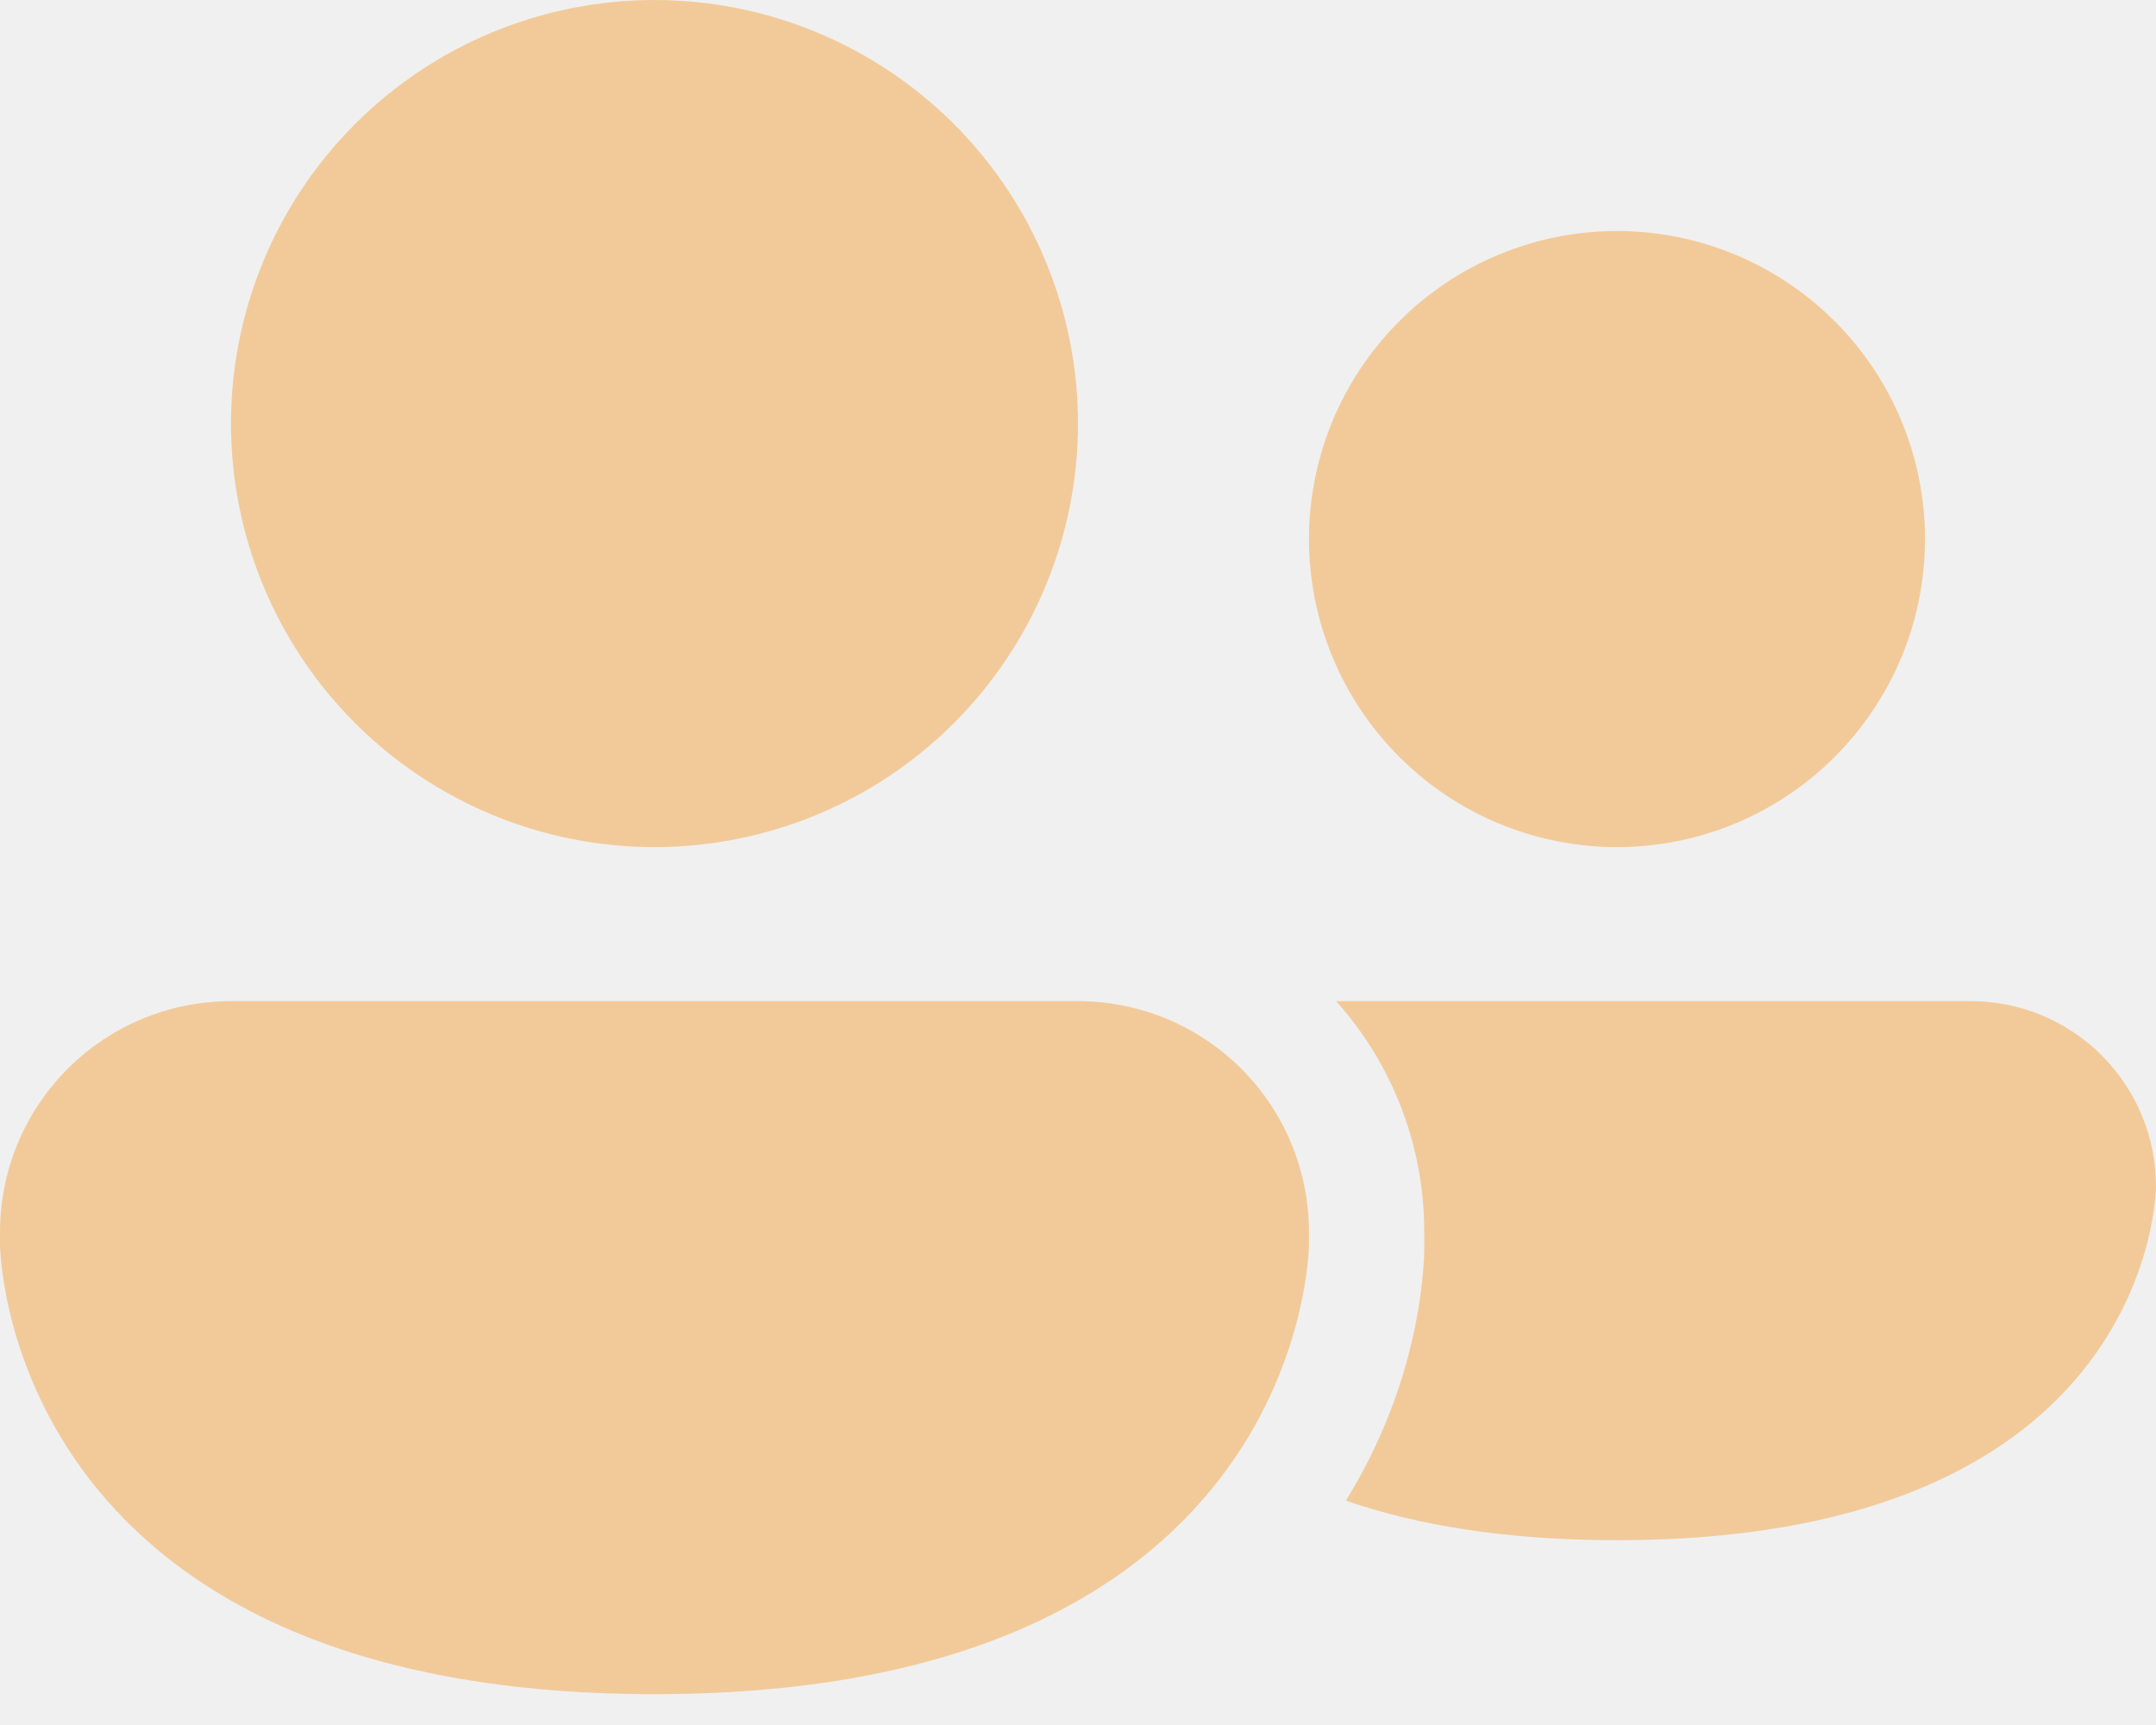
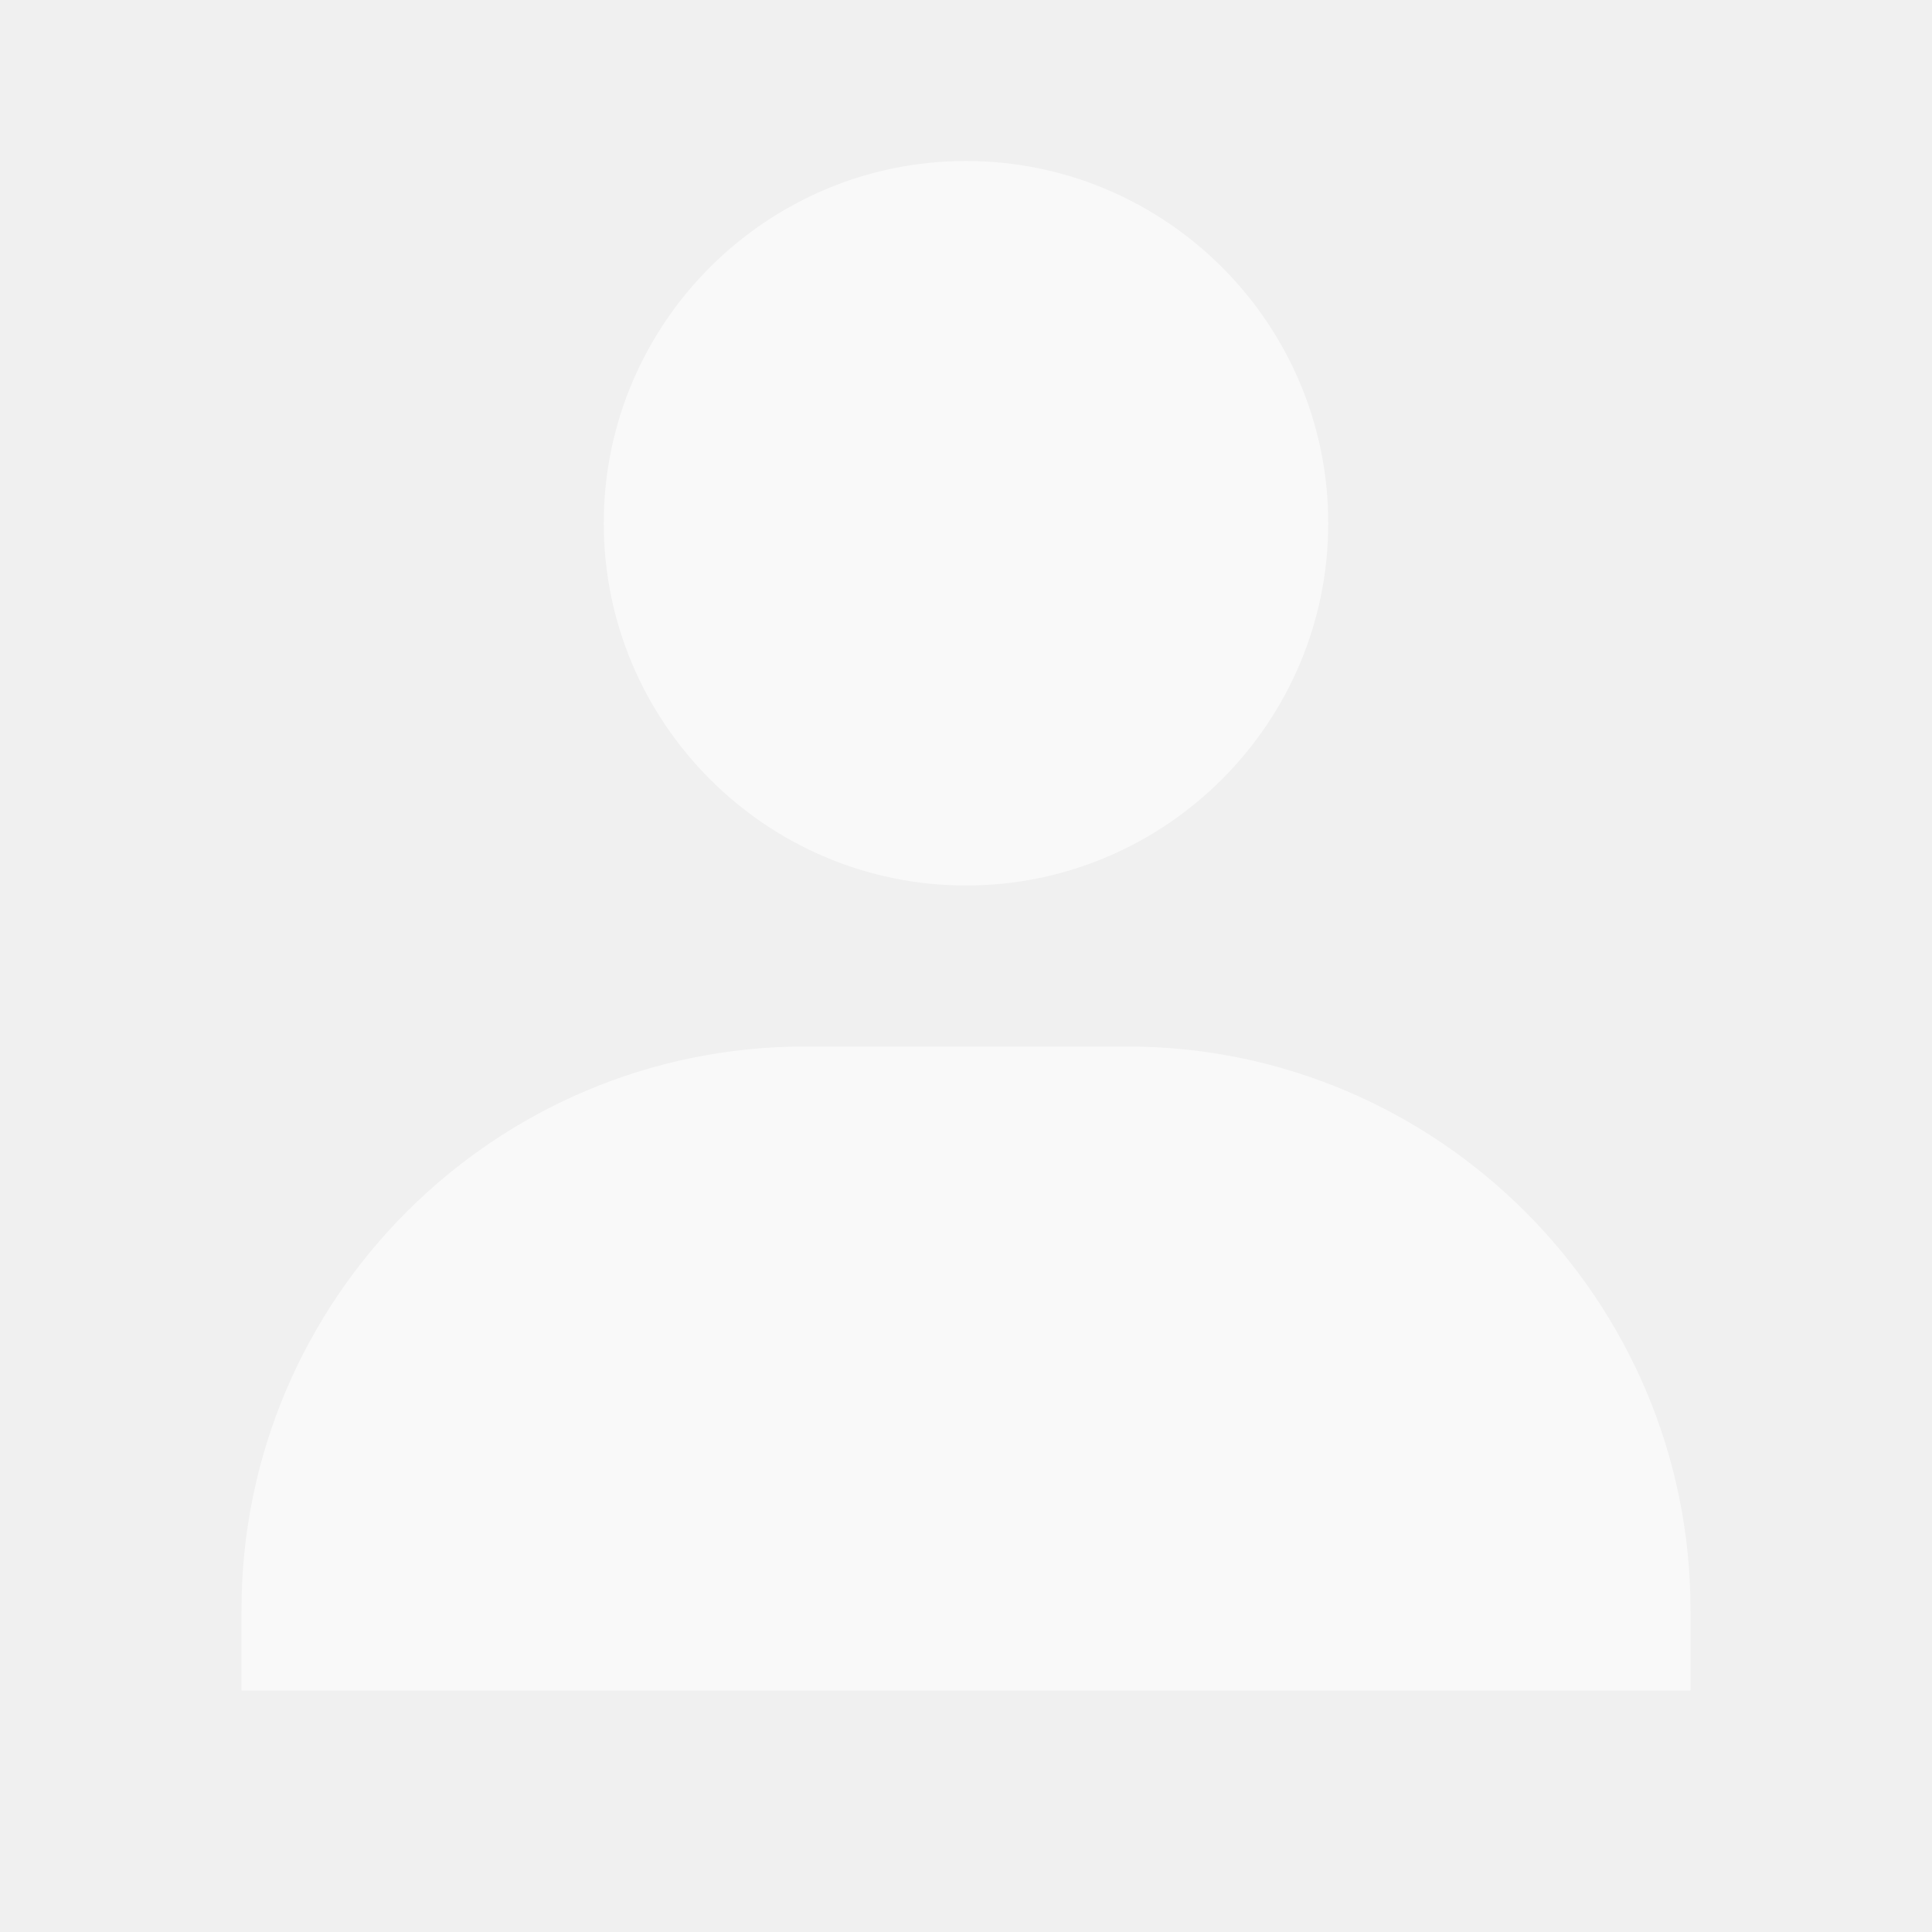
- <svg xmlns="http://www.w3.org/2000/svg" width="30" height="24" viewBox="0 0 30 24" fill="none">
-   <path d="M9.107 11.786C10.67 11.786 12.169 11.165 13.274 10.06C14.379 8.955 15 7.456 15 5.893C15 4.33 14.379 2.831 13.274 1.726C12.169 0.621 10.67 0 9.107 0C7.544 0 6.045 0.621 4.94 1.726C3.835 2.831 3.214 4.33 3.214 5.893C3.214 7.456 3.835 8.955 4.94 10.06C6.045 11.165 7.544 11.786 9.107 11.786ZM22.5 11.786C23.637 11.786 24.727 11.334 25.53 10.53C26.334 9.727 26.786 8.637 26.786 7.5C26.786 6.363 26.334 5.273 25.53 4.47C24.727 3.666 23.637 3.214 22.5 3.214C21.363 3.214 20.273 3.666 19.47 4.47C18.666 5.273 18.214 6.363 18.214 7.5C18.214 8.637 18.666 9.727 19.47 10.53C20.273 11.334 21.363 11.786 22.5 11.786ZM3.214 13.929C2.362 13.929 1.544 14.267 0.941 14.87C0.339 15.473 0 16.29 0 17.143V17.304C0 17.304 0 23.571 9.107 23.571C18.214 23.571 18.214 17.304 18.214 17.304V17.143C18.214 16.29 17.876 15.473 17.273 14.87C16.67 14.267 15.852 13.929 15 13.929H3.214ZM22.5 21.429C20.94 21.429 19.706 21.216 18.727 20.879C19.19 20.129 19.456 19.406 19.606 18.822C19.715 18.402 19.785 17.973 19.813 17.54C19.815 17.497 19.817 17.459 19.817 17.426L19.818 17.381V17.143C19.82 15.957 19.383 14.812 18.591 13.929H27.421C27.76 13.928 28.095 13.995 28.408 14.124C28.721 14.254 29.005 14.444 29.245 14.683C29.484 14.923 29.674 15.207 29.804 15.52C29.933 15.832 30 16.168 30 16.506C30 16.506 30 21.429 22.5 21.429Z" fill="#F2CA9A" />
+ <svg xmlns="http://www.w3.org/2000/svg" width="30" height="30" viewBox="0 0 30 30" fill="none">
+   <path d="M9.375 8.125C9.375 11.226 11.899 13.75 15 13.75C18.101 13.75 20.625 11.226 20.625 8.125C20.625 5.024 18.101 2.5 15 2.5C11.899 2.5 9.375 5.024 9.375 8.125ZM25 26.25H26.25V25C26.25 20.176 22.324 16.25 17.5 16.25H12.5C7.675 16.25 3.75 20.176 3.75 25V26.25H25Z" fill="white" fill-opacity="0.6" />
</svg>
